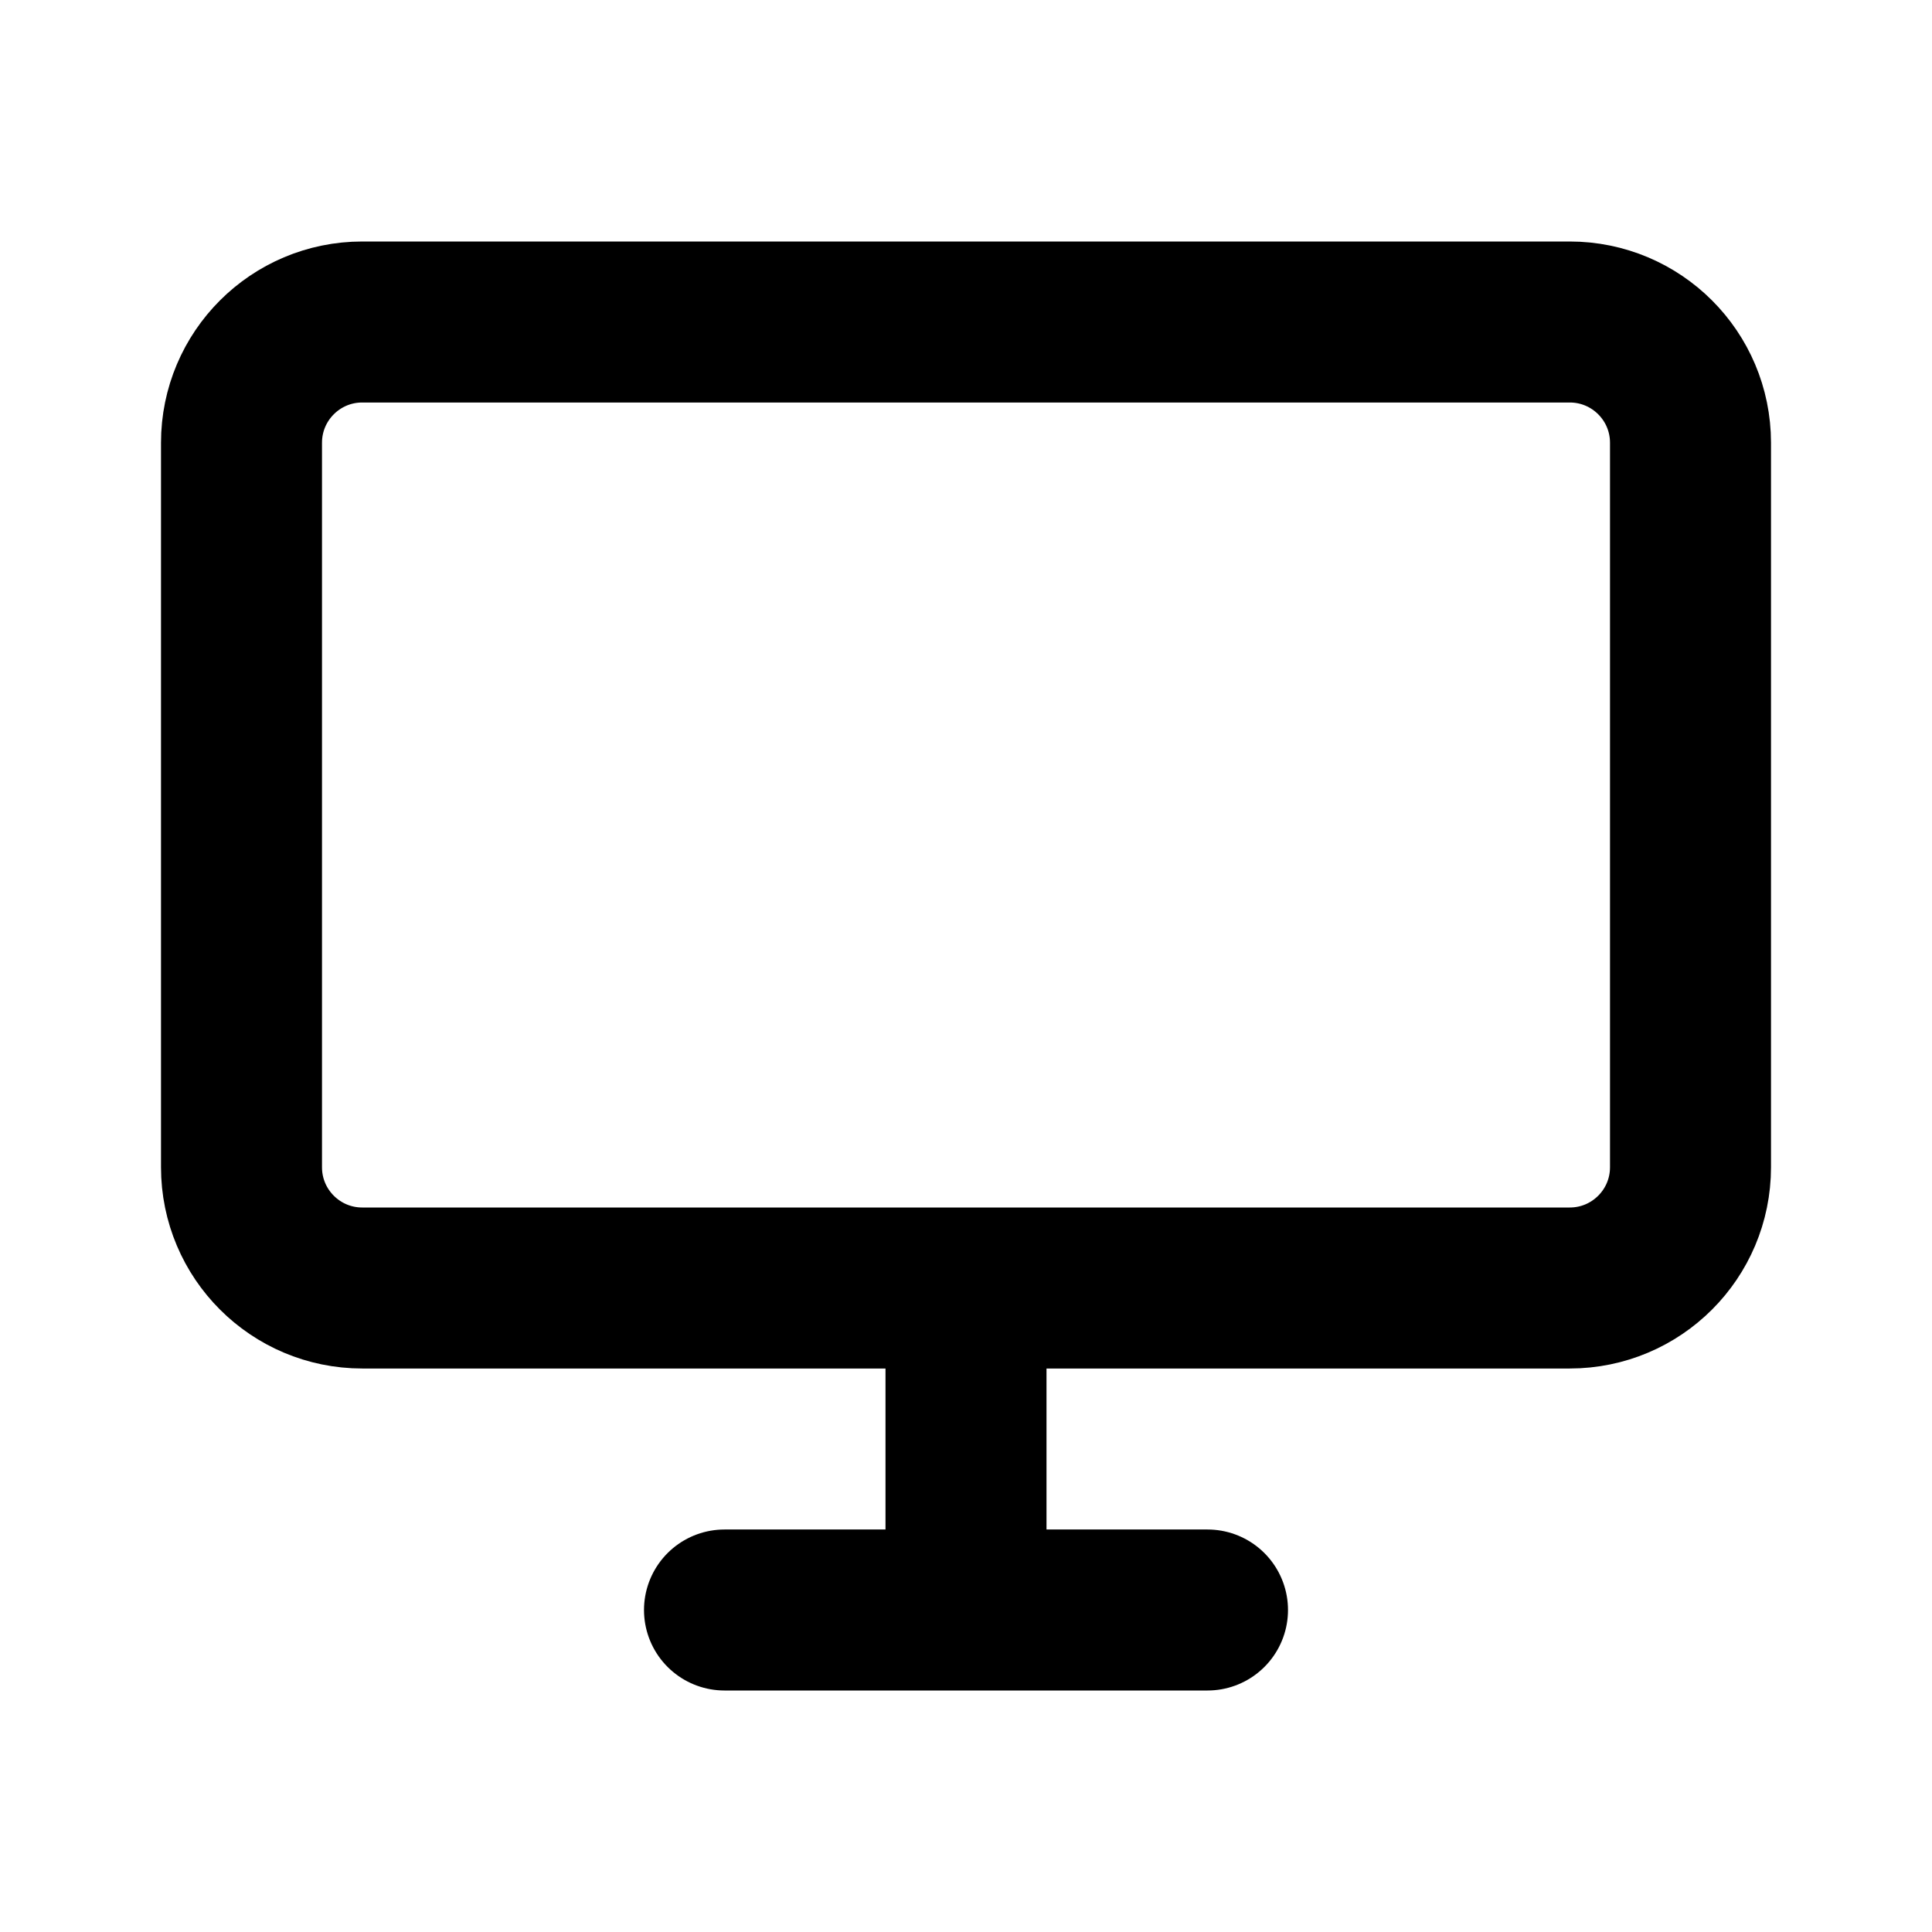
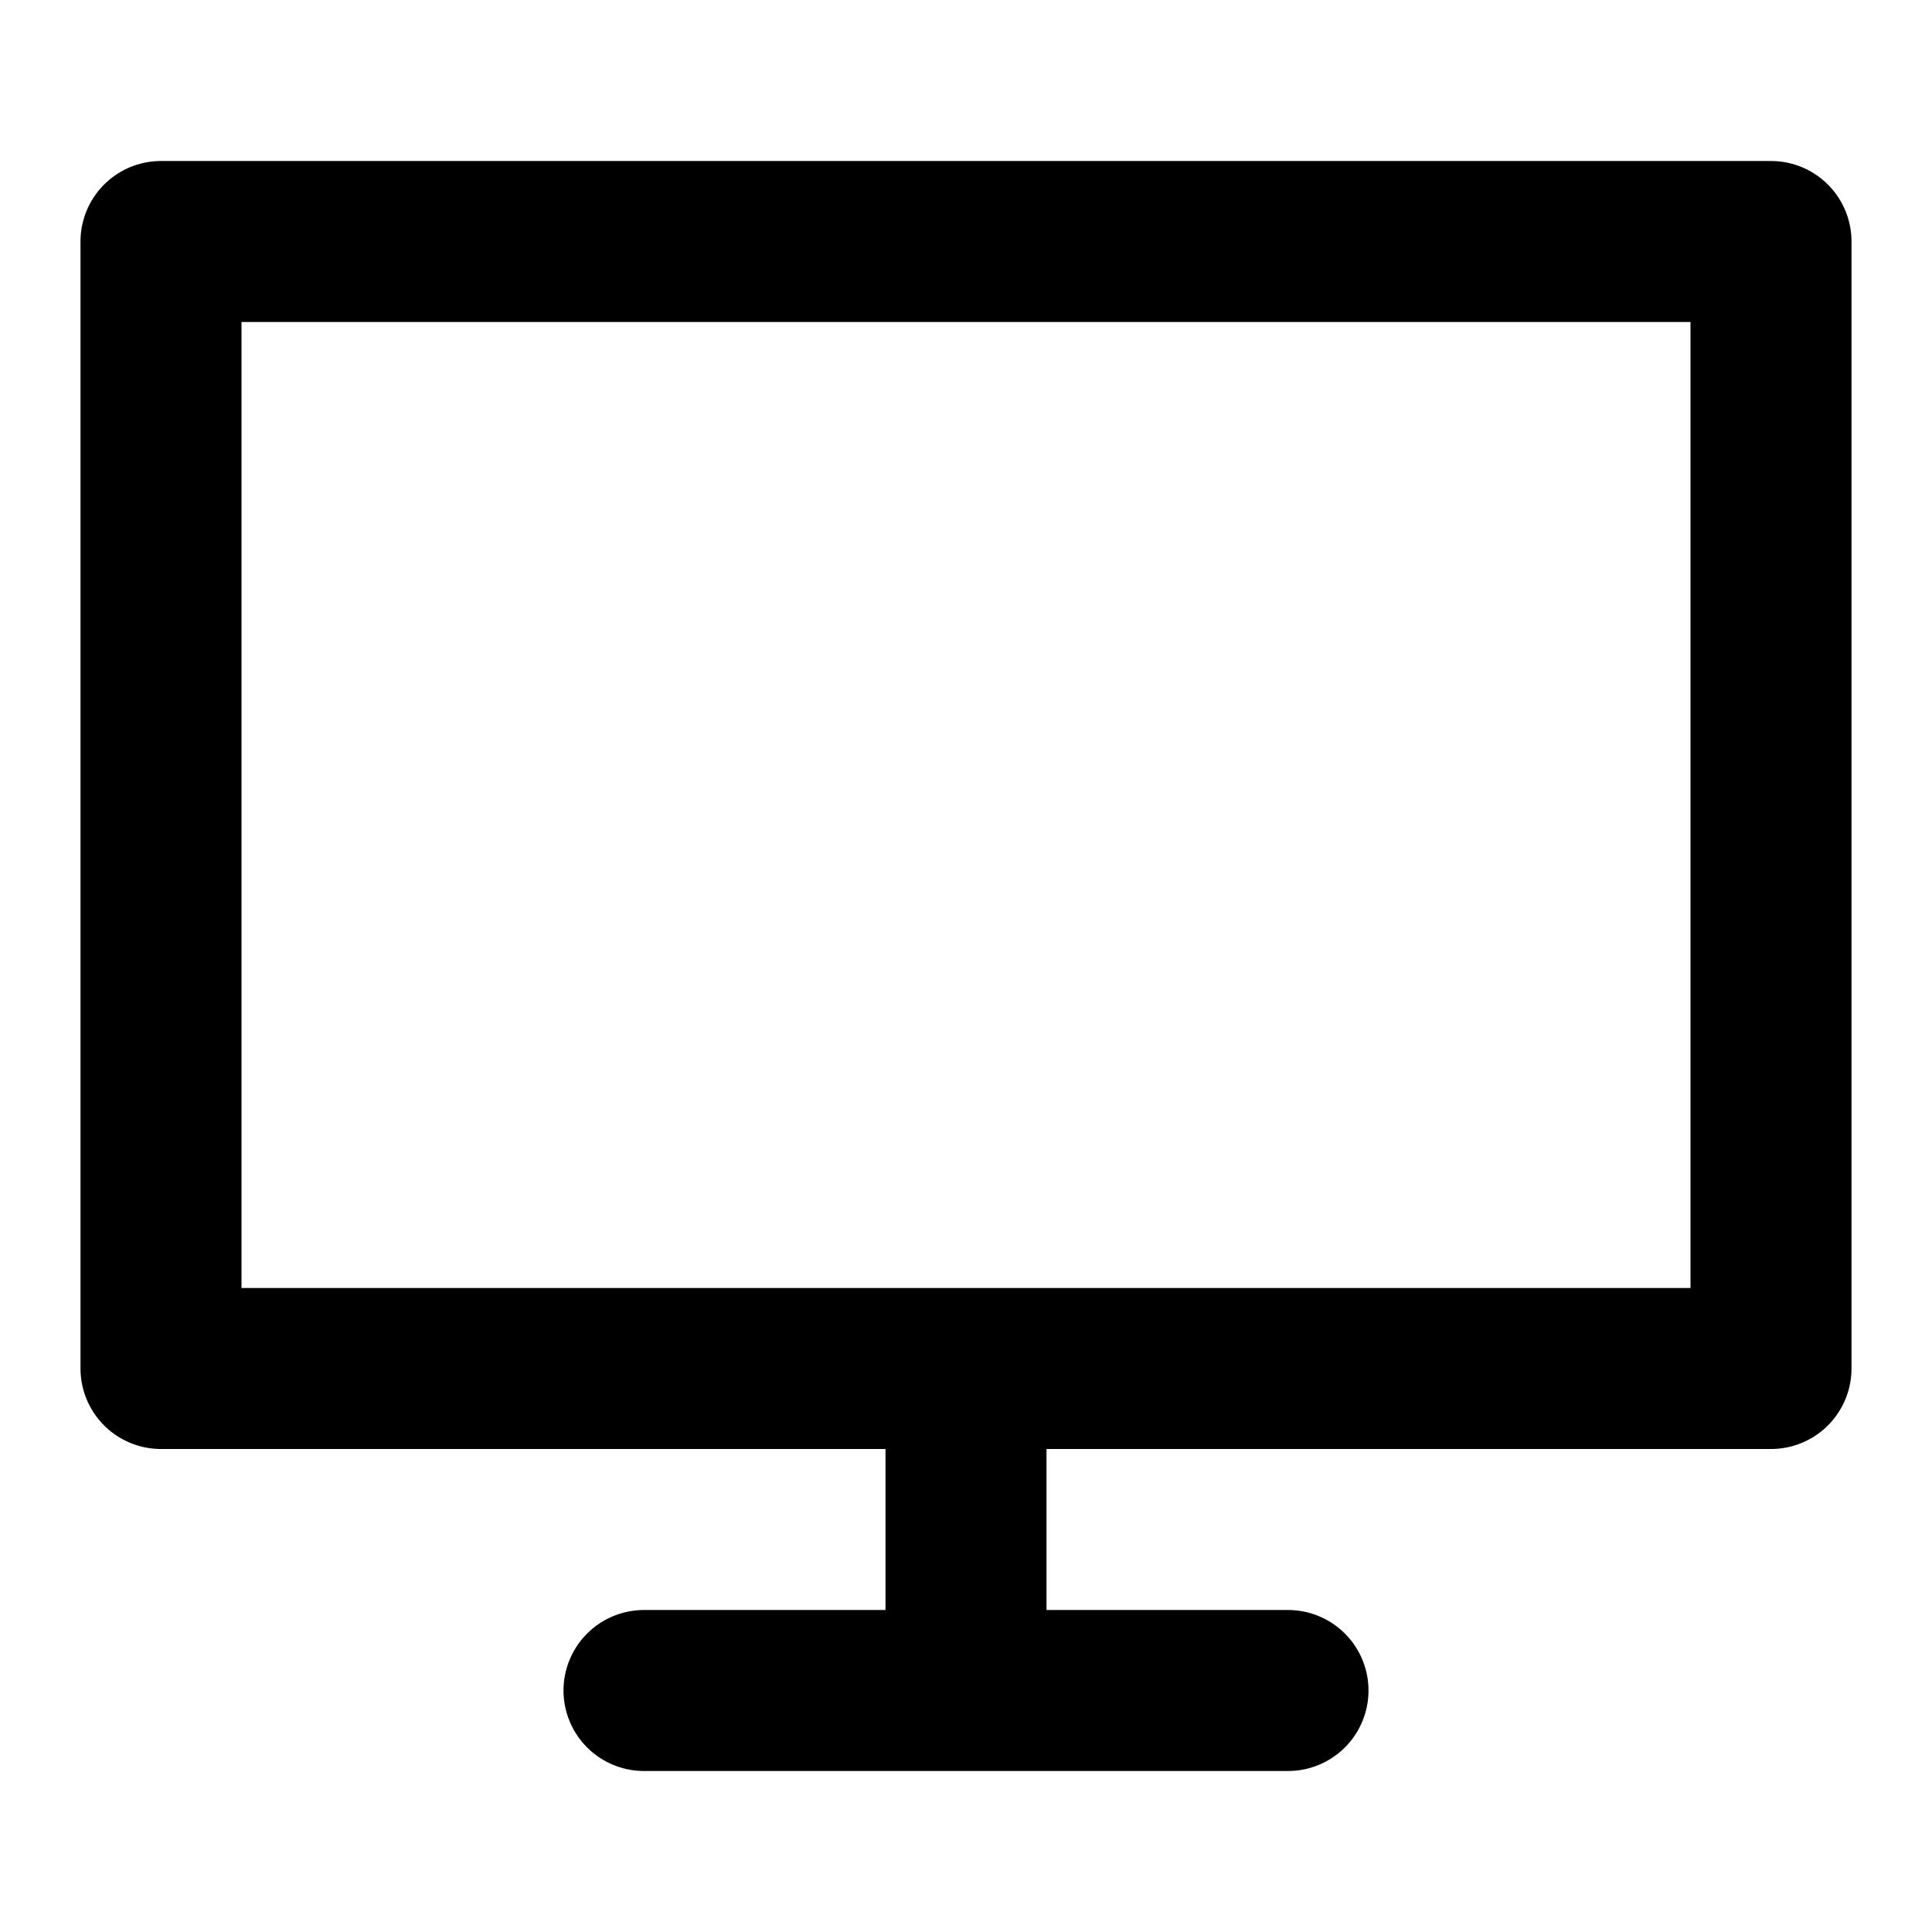
<svg xmlns="http://www.w3.org/2000/svg" width="24" height="24" viewBox="0 0 24 24" fill="none">
-   <path d="M3 5.5A1.5 1.5 0 0 1 4.5 4H19.5A1.5 1.5 0 0 1 21 5.5V14.5A1.5 1.5 0 0 1 19.5 16H4.5A1.5 1.5 0 0 1 3 14.5V5.5ZM12 16V20M9 20H15" stroke="black" stroke-width="2" stroke-linecap="round" stroke-linejoin="round" />
+   <path d="M2 3h20v14H2z M8 21h8 M12 17v4" stroke="black" stroke-width="2" stroke-linecap="round" stroke-linejoin="round" />
</svg>
